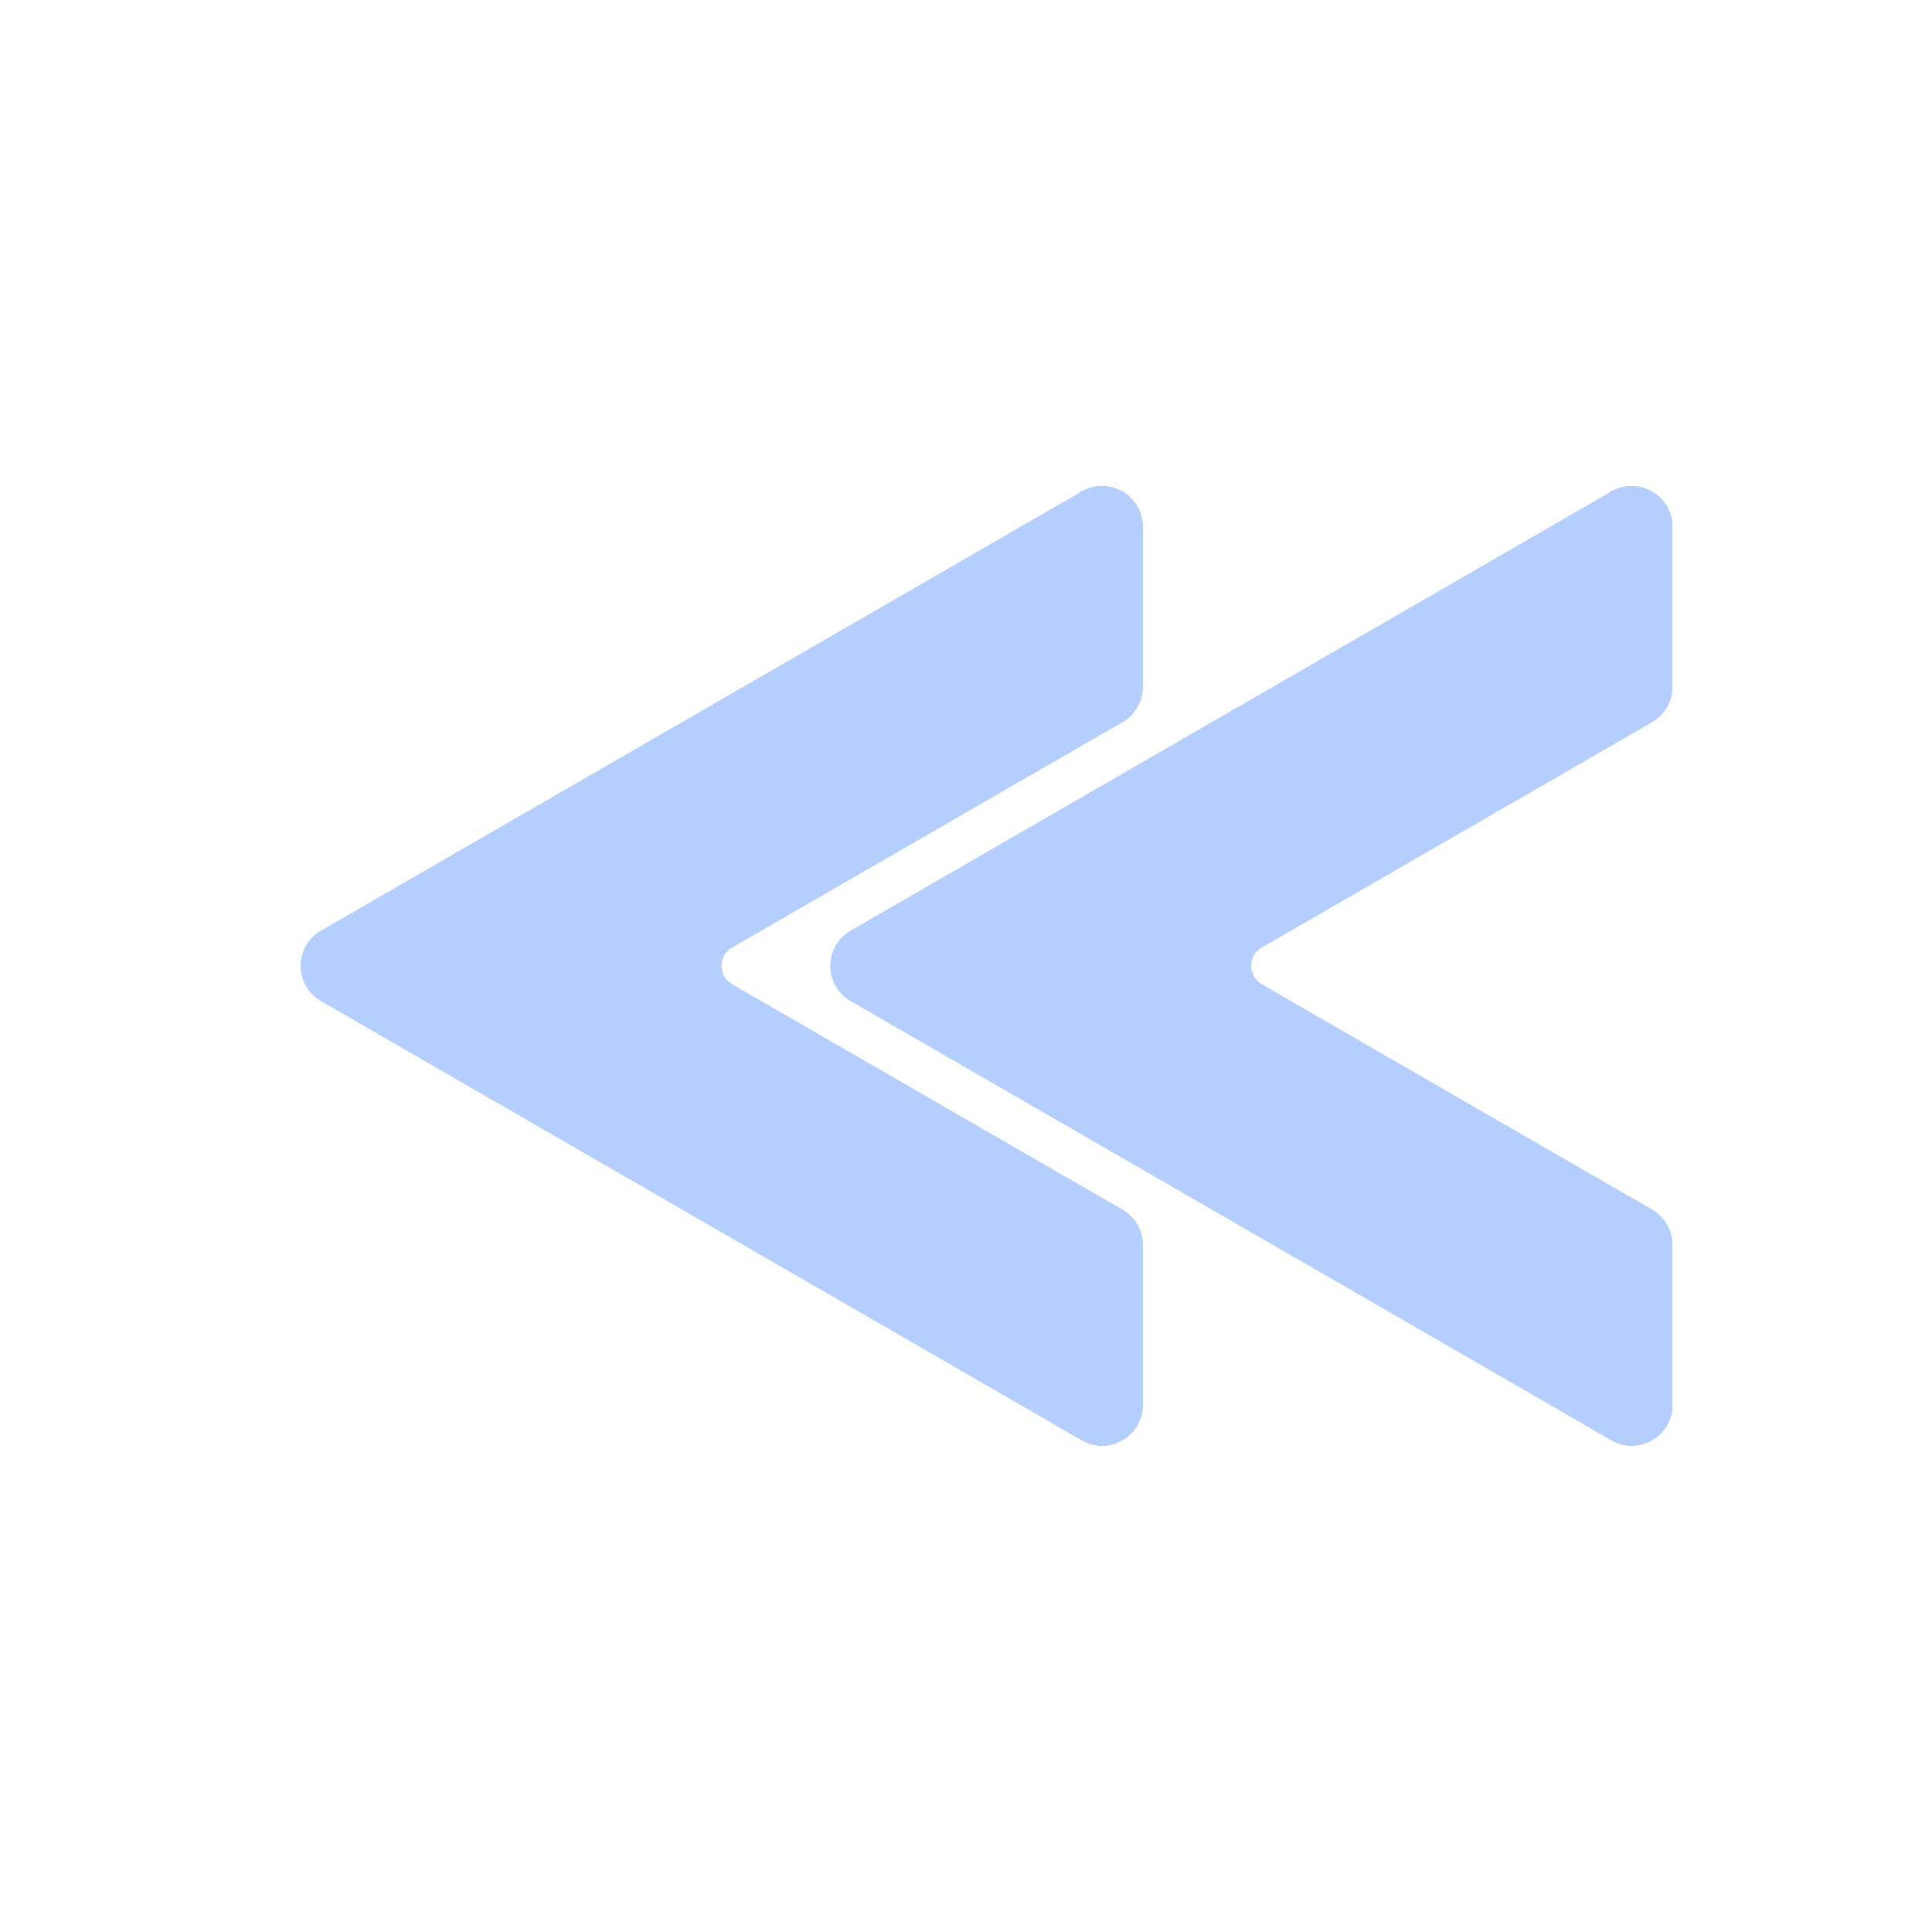
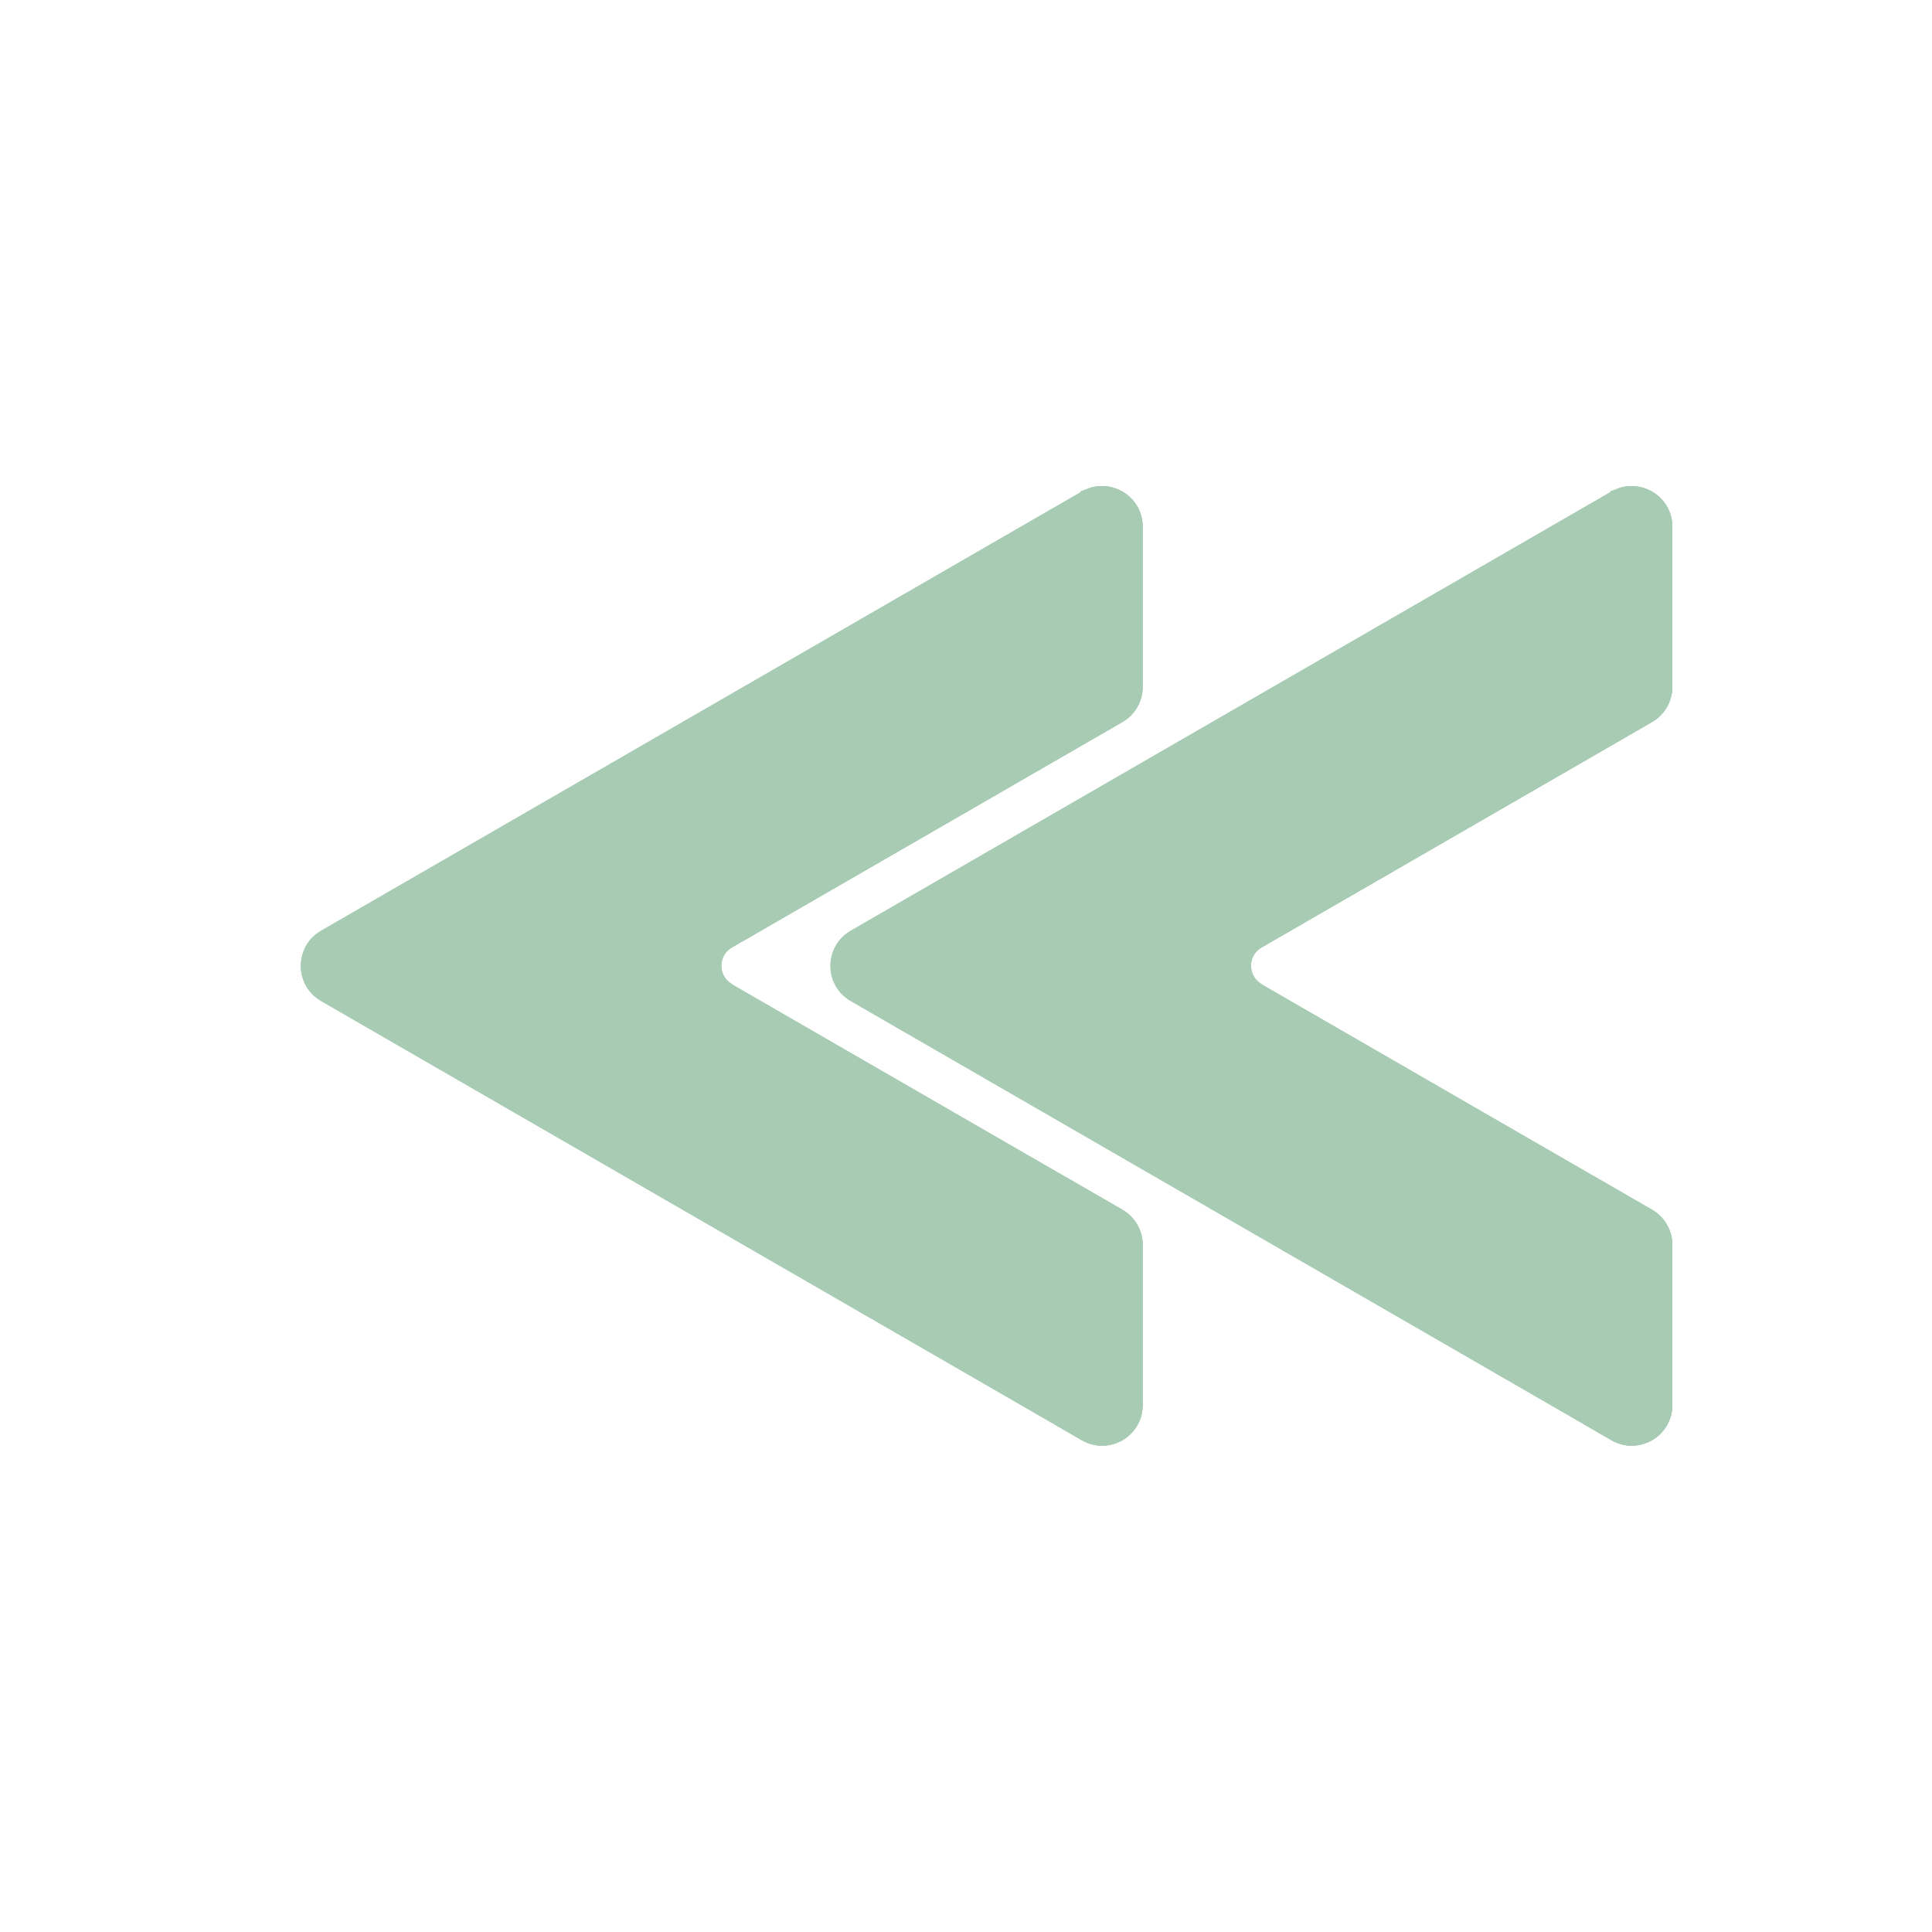
- <svg xmlns="http://www.w3.org/2000/svg" id="blue_copy" style="fill:#b4cefd;enable-background:new 0 0 100 100;stroke:#b4cefd;" version="1.1" viewBox="0 0 100 100" xml:space="preserve">
+ <svg xmlns="http://www.w3.org/2000/svg" id="blue_copy" style="fill:#a7ccb3;enable-background:new 0 0 100 100;stroke:#a7ccb3;" version="1.1" viewBox="0 0 100 100" xml:space="preserve">
  <g id="Layer_8_copy_4">
-     <path d="M58.644,27.26v8.294c0,0.571-0.305,1.1-0.8,1.385L37.632,48.608c-1.066,0.616-1.066,2.155,0,2.771l20.212,11.669   c0.495,0.286,0.8,0.814,0.8,1.385v8.294c0,1.231-1.333,2.001-2.399,1.385L16.869,51.379c-1.066-0.616-1.066-2.155,0-2.771   l39.375-22.733C57.311,25.259,58.644,26.029,58.644,27.26z" style="fill:#b4cefd;stroke:#b4cefd;" />
-     <path d="M57.844,63.048l-2.376-1.372c-0.013,0.043-0.023,0.09-0.032,0.136l0.409,0.236c0.495,0.286,0.8,0.814,0.8,1.385v8.294   c0,1.008-0.894,1.693-1.803,1.575l1.404,0.81c1.066,0.616,2.399-0.154,2.399-1.385v-8.294   C58.644,63.862,58.339,63.334,57.844,63.048z" style="fill:#b4cefd;stroke:#b4cefd;" />
-     <path d="M37.632,48.608l20.212-11.669c0.495-0.286,0.8-0.814,0.8-1.385V27.26c0-1.115-1.092-1.84-2.091-1.512   c0.054,0.16,0.091,0.328,0.091,0.512v8.294c0,0.571-0.305,1.1-0.8,1.385L35.632,47.608c-0.078,0.052-0.745,0.516-0.8,1.385   c-0.057,0.911,0.609,1.467,0.673,1.518c0.639,0.443,1.277,0.885,1.916,1.328c-0.032-0.112-0.07-0.312,0.019-0.51   c0.011-0.025,0.024-0.049,0.037-0.07C36.582,50.587,36.625,49.19,37.632,48.608z" style="fill:#b4cefd;stroke:#b4cefd;" />
-     <path d="M58.644,27.26v8.294c0,0.571-0.305,1.1-0.8,1.385L37.632,48.608   c-1.066,0.616-1.066,2.155,0,2.771l20.212,11.669c0.495,0.286,0.8,0.814,0.8,1.385v8.294c0,1.231-1.333,2.001-2.399,1.385   L16.869,51.379c-1.066-0.616-1.066-2.155,0-2.771l39.375-22.733C57.311,25.259,58.644,26.029,58.644,27.26z" style="fill:#b4cefd;stroke:#b4cefd;stroke-miterlimit:10;" />
-     <path d="M86.058,27.26v8.294c0,0.571-0.305,1.1-0.8,1.385L65.047,48.608c-1.066,0.616-1.066,2.155,0,2.771l20.212,11.669   c0.495,0.286,0.8,0.814,0.8,1.385v8.294c0,1.231-1.333,2.001-2.399,1.385L44.283,51.379c-1.066-0.616-1.066-2.155,0-2.771   l39.375-22.733C84.725,25.259,86.058,26.029,86.058,27.26z" style="stroke:#b4cefd;" />
+     <path d="M58.644,27.26v8.294c0,0.571-0.305,1.1-0.8,1.385L37.632,48.608c-1.066,0.616-1.066,2.155,0,2.771l20.212,11.669   c0.495,0.286,0.8,0.814,0.8,1.385v8.294c0,1.231-1.333,2.001-2.399,1.385L16.869,51.379c-1.066-0.616-1.066-2.155,0-2.771   l39.375-22.733C57.311,25.259,58.644,26.029,58.644,27.26z" style="fill:#a7ccb3;stroke:#a7ccb3;" />
+     <path d="M57.844,63.048l-2.376-1.372c-0.013,0.043-0.023,0.09-0.032,0.136l0.409,0.236c0.495,0.286,0.8,0.814,0.8,1.385v8.294   c0,1.008-0.894,1.693-1.803,1.575l1.404,0.81c1.066,0.616,2.399-0.154,2.399-1.385v-8.294   C58.644,63.862,58.339,63.334,57.844,63.048z" style="fill:#a7ccb3;stroke:#a7ccb3;" />
+     <path d="M37.632,48.608l20.212-11.669c0.495-0.286,0.8-0.814,0.8-1.385V27.26c0-1.115-1.092-1.84-2.091-1.512   c0.054,0.16,0.091,0.328,0.091,0.512v8.294c0,0.571-0.305,1.1-0.8,1.385L35.632,47.608c-0.078,0.052-0.745,0.516-0.8,1.385   c-0.057,0.911,0.609,1.467,0.673,1.518c0.639,0.443,1.277,0.885,1.916,1.328c-0.032-0.112-0.07-0.312,0.019-0.51   c0.011-0.025,0.024-0.049,0.037-0.07C36.582,50.587,36.625,49.19,37.632,48.608z" style="fill:#a7ccb3;stroke:#a7ccb3;" />
+     <path d="M58.644,27.26v8.294c0,0.571-0.305,1.1-0.8,1.385L37.632,48.608   c-1.066,0.616-1.066,2.155,0,2.771l20.212,11.669c0.495,0.286,0.8,0.814,0.8,1.385v8.294c0,1.231-1.333,2.001-2.399,1.385   L16.869,51.379c-1.066-0.616-1.066-2.155,0-2.771l39.375-22.733C57.311,25.259,58.644,26.029,58.644,27.26z" style="fill:#a7ccb3;stroke:#a7ccb3;stroke-miterlimit:10;" />
+     <path d="M86.058,27.26v8.294c0,0.571-0.305,1.1-0.8,1.385L65.047,48.608c-1.066,0.616-1.066,2.155,0,2.771l20.212,11.669   c0.495,0.286,0.8,0.814,0.8,1.385v8.294c0,1.231-1.333,2.001-2.399,1.385L44.283,51.379c-1.066-0.616-1.066-2.155,0-2.771   l39.375-22.733C84.725,25.259,86.058,26.029,86.058,27.26z" style="stroke:#a7ccb3;" />
    <path d="M85.258,63.048l-2.376-1.372c-0.013,0.043-0.023,0.09-0.032,0.136l0.409,0.236c0.495,0.286,0.8,0.814,0.8,1.385v8.294   c0,1.008-0.894,1.693-1.803,1.575l1.404,0.81c1.066,0.616,2.399-0.154,2.399-1.385v-8.294   C86.058,63.862,85.753,63.334,85.258,63.048z" />
-     <path d="M65.047,48.608l20.212-11.669c0.495-0.286,0.8-0.814,0.8-1.385V27.26c0-1.115-1.092-1.84-2.091-1.512   c0.054,0.16,0.091,0.328,0.091,0.512v8.294c0,0.571-0.305,1.1-0.8,1.385L63.047,47.608c-0.078,0.052-0.745,0.516-0.8,1.385   c-0.057,0.911,0.609,1.467,0.673,1.518c0.639,0.443,1.277,0.885,1.916,1.328c-0.032-0.112-0.07-0.312,0.019-0.51   c0.011-0.025,0.024-0.049,0.037-0.07C63.996,50.587,64.039,49.19,65.047,48.608z" style="stroke:#b4cefd;" />
-     <path d="M86.058,27.26v8.294c0,0.571-0.305,1.1-0.8,1.385L65.047,48.608   c-1.066,0.616-1.066,2.155,0,2.771l20.212,11.669c0.495,0.286,0.8,0.814,0.8,1.385v8.294c0,1.231-1.333,2.001-2.399,1.385   L44.283,51.379c-1.066-0.616-1.066-2.155,0-2.771l39.375-22.733C84.725,25.259,86.058,26.029,86.058,27.26z" style="fill:#b4cefd;stroke:#b4cefd;stroke-miterlimit:10;" />
+     <path d="M65.047,48.608l20.212-11.669c0.495-0.286,0.8-0.814,0.8-1.385V27.26c0-1.115-1.092-1.84-2.091-1.512   c0.054,0.16,0.091,0.328,0.091,0.512v8.294c0,0.571-0.305,1.1-0.8,1.385L63.047,47.608c-0.078,0.052-0.745,0.516-0.8,1.385   c-0.057,0.911,0.609,1.467,0.673,1.518c0.639,0.443,1.277,0.885,1.916,1.328c-0.032-0.112-0.07-0.312,0.019-0.51   c0.011-0.025,0.024-0.049,0.037-0.07C63.996,50.587,64.039,49.19,65.047,48.608z" style="stroke:#a7ccb3;" />
+     <path d="M86.058,27.26v8.294c0,0.571-0.305,1.1-0.8,1.385L65.047,48.608   c-1.066,0.616-1.066,2.155,0,2.771l20.212,11.669c0.495,0.286,0.8,0.814,0.8,1.385v8.294c0,1.231-1.333,2.001-2.399,1.385   L44.283,51.379c-1.066-0.616-1.066-2.155,0-2.771l39.375-22.733C84.725,25.259,86.058,26.029,86.058,27.26z" style="fill:#a7ccb3;stroke:#a7ccb3;stroke-miterlimit:10;" />
  </g>
</svg>
